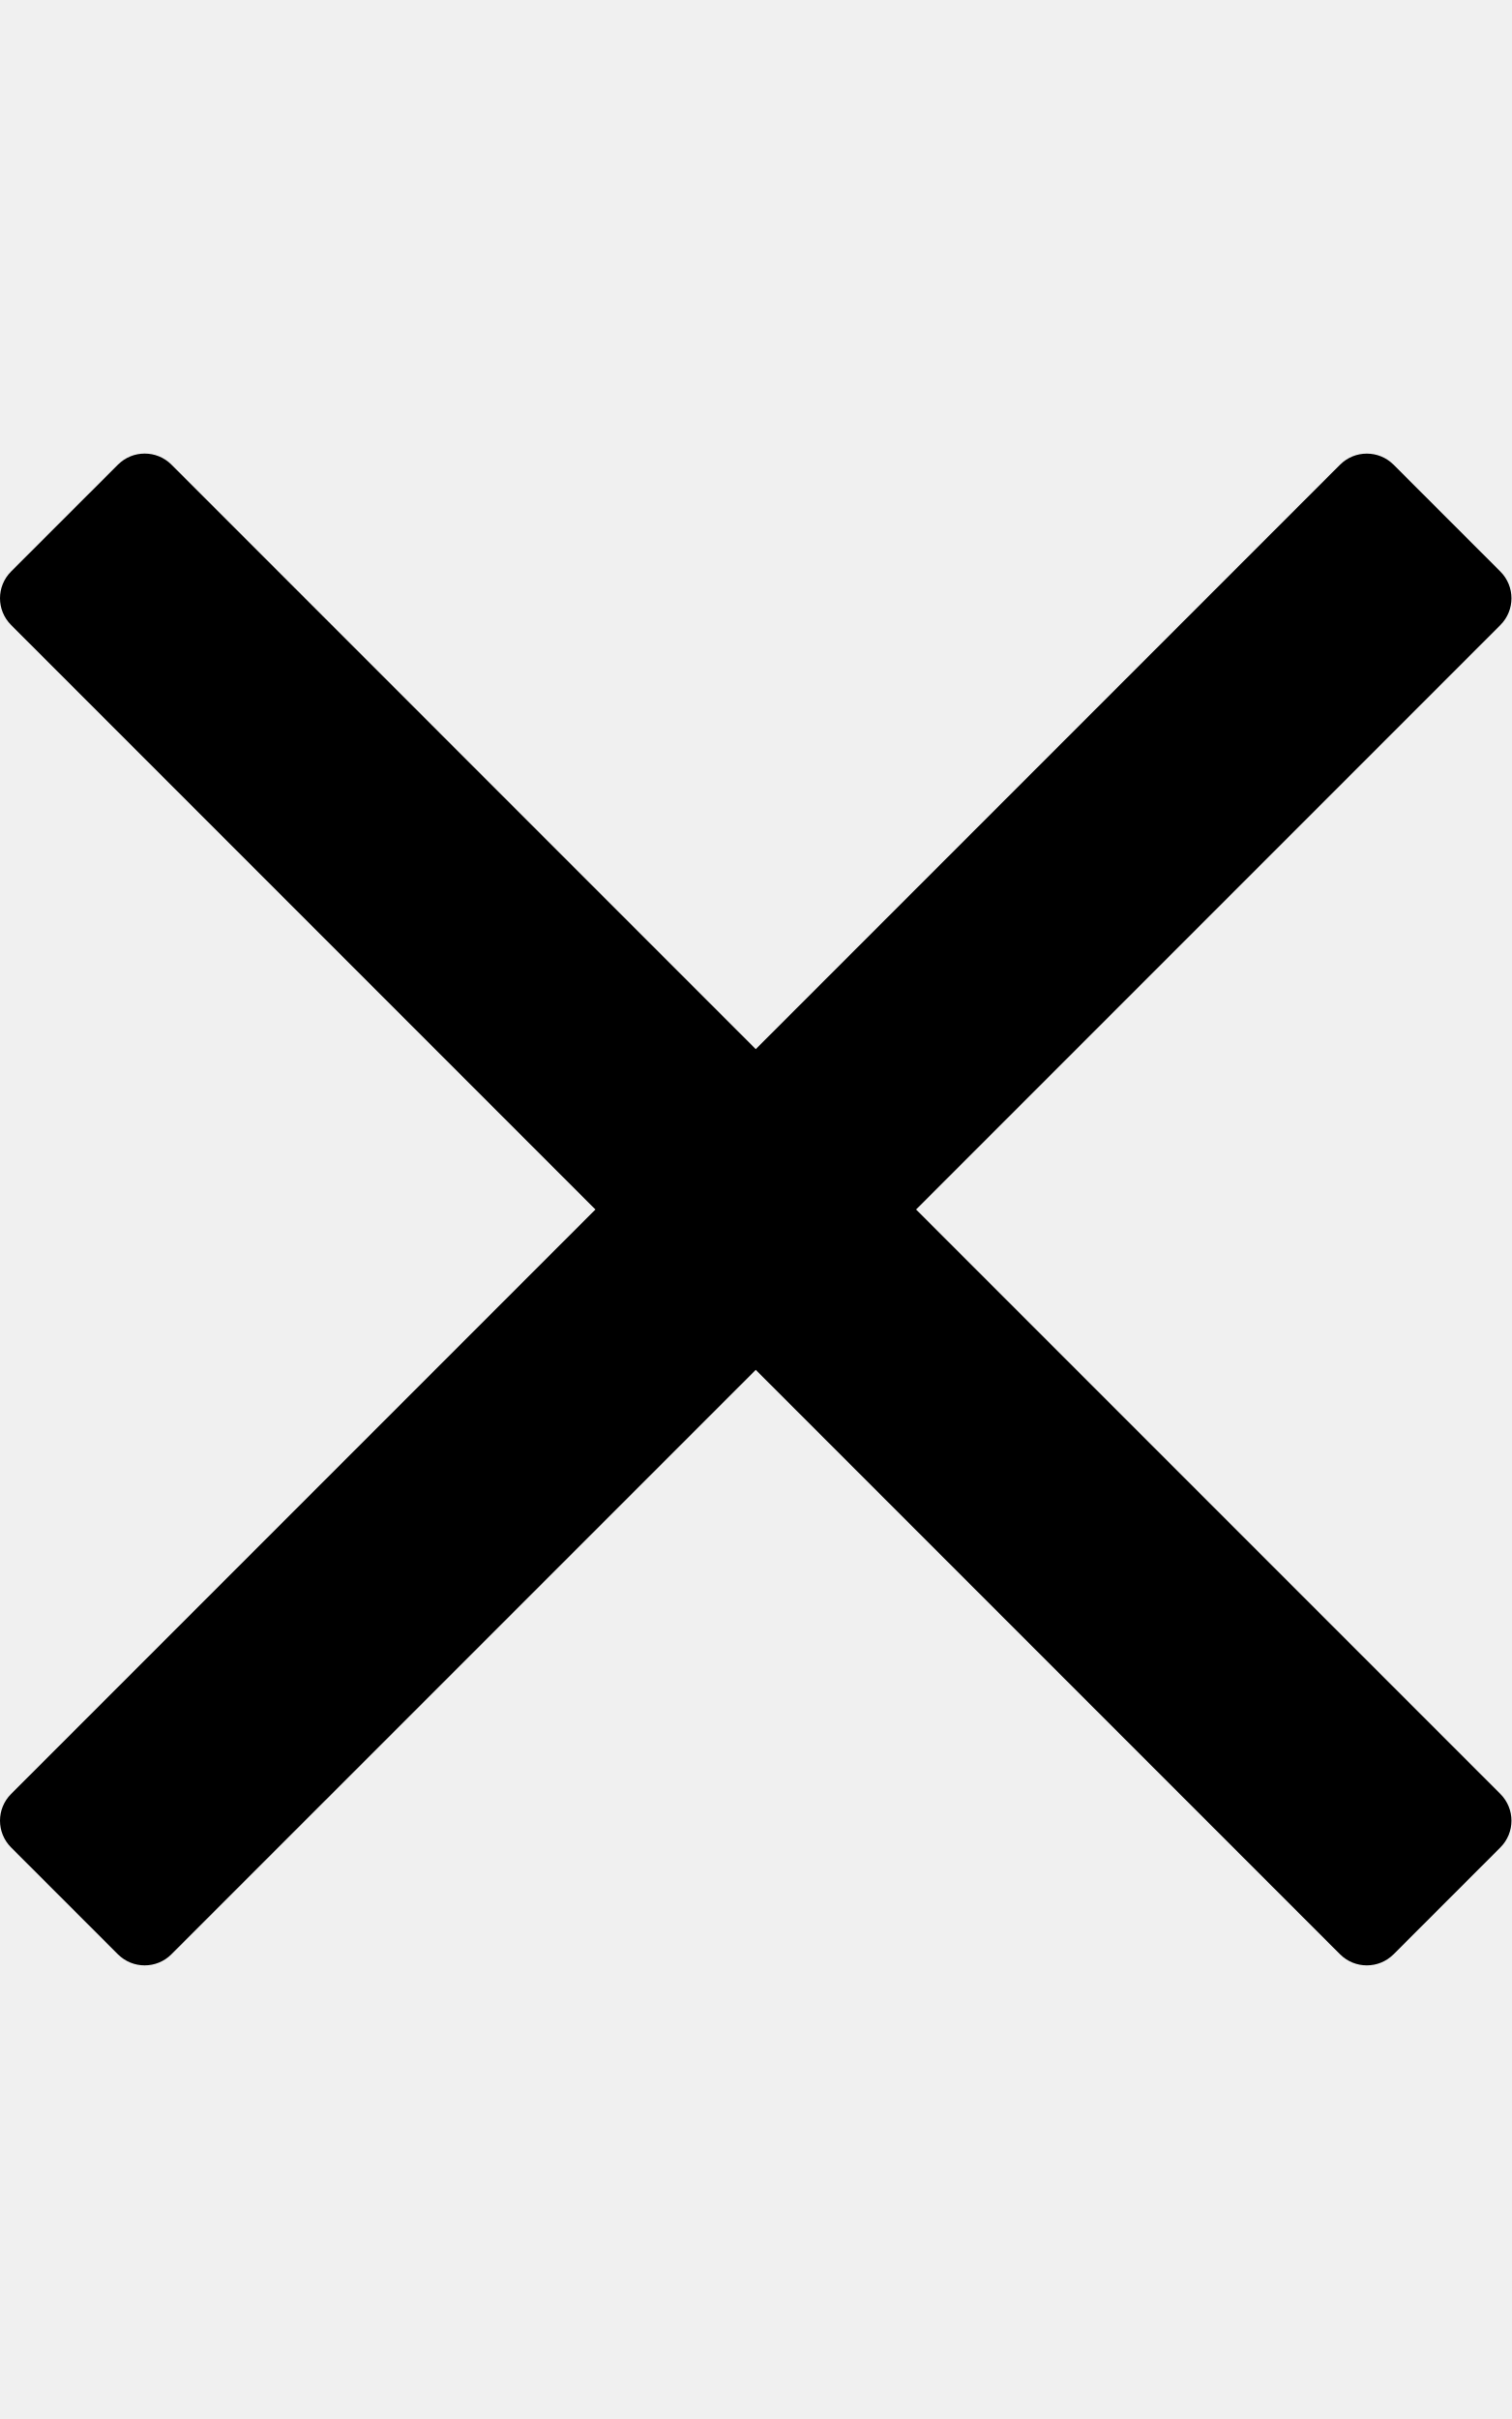
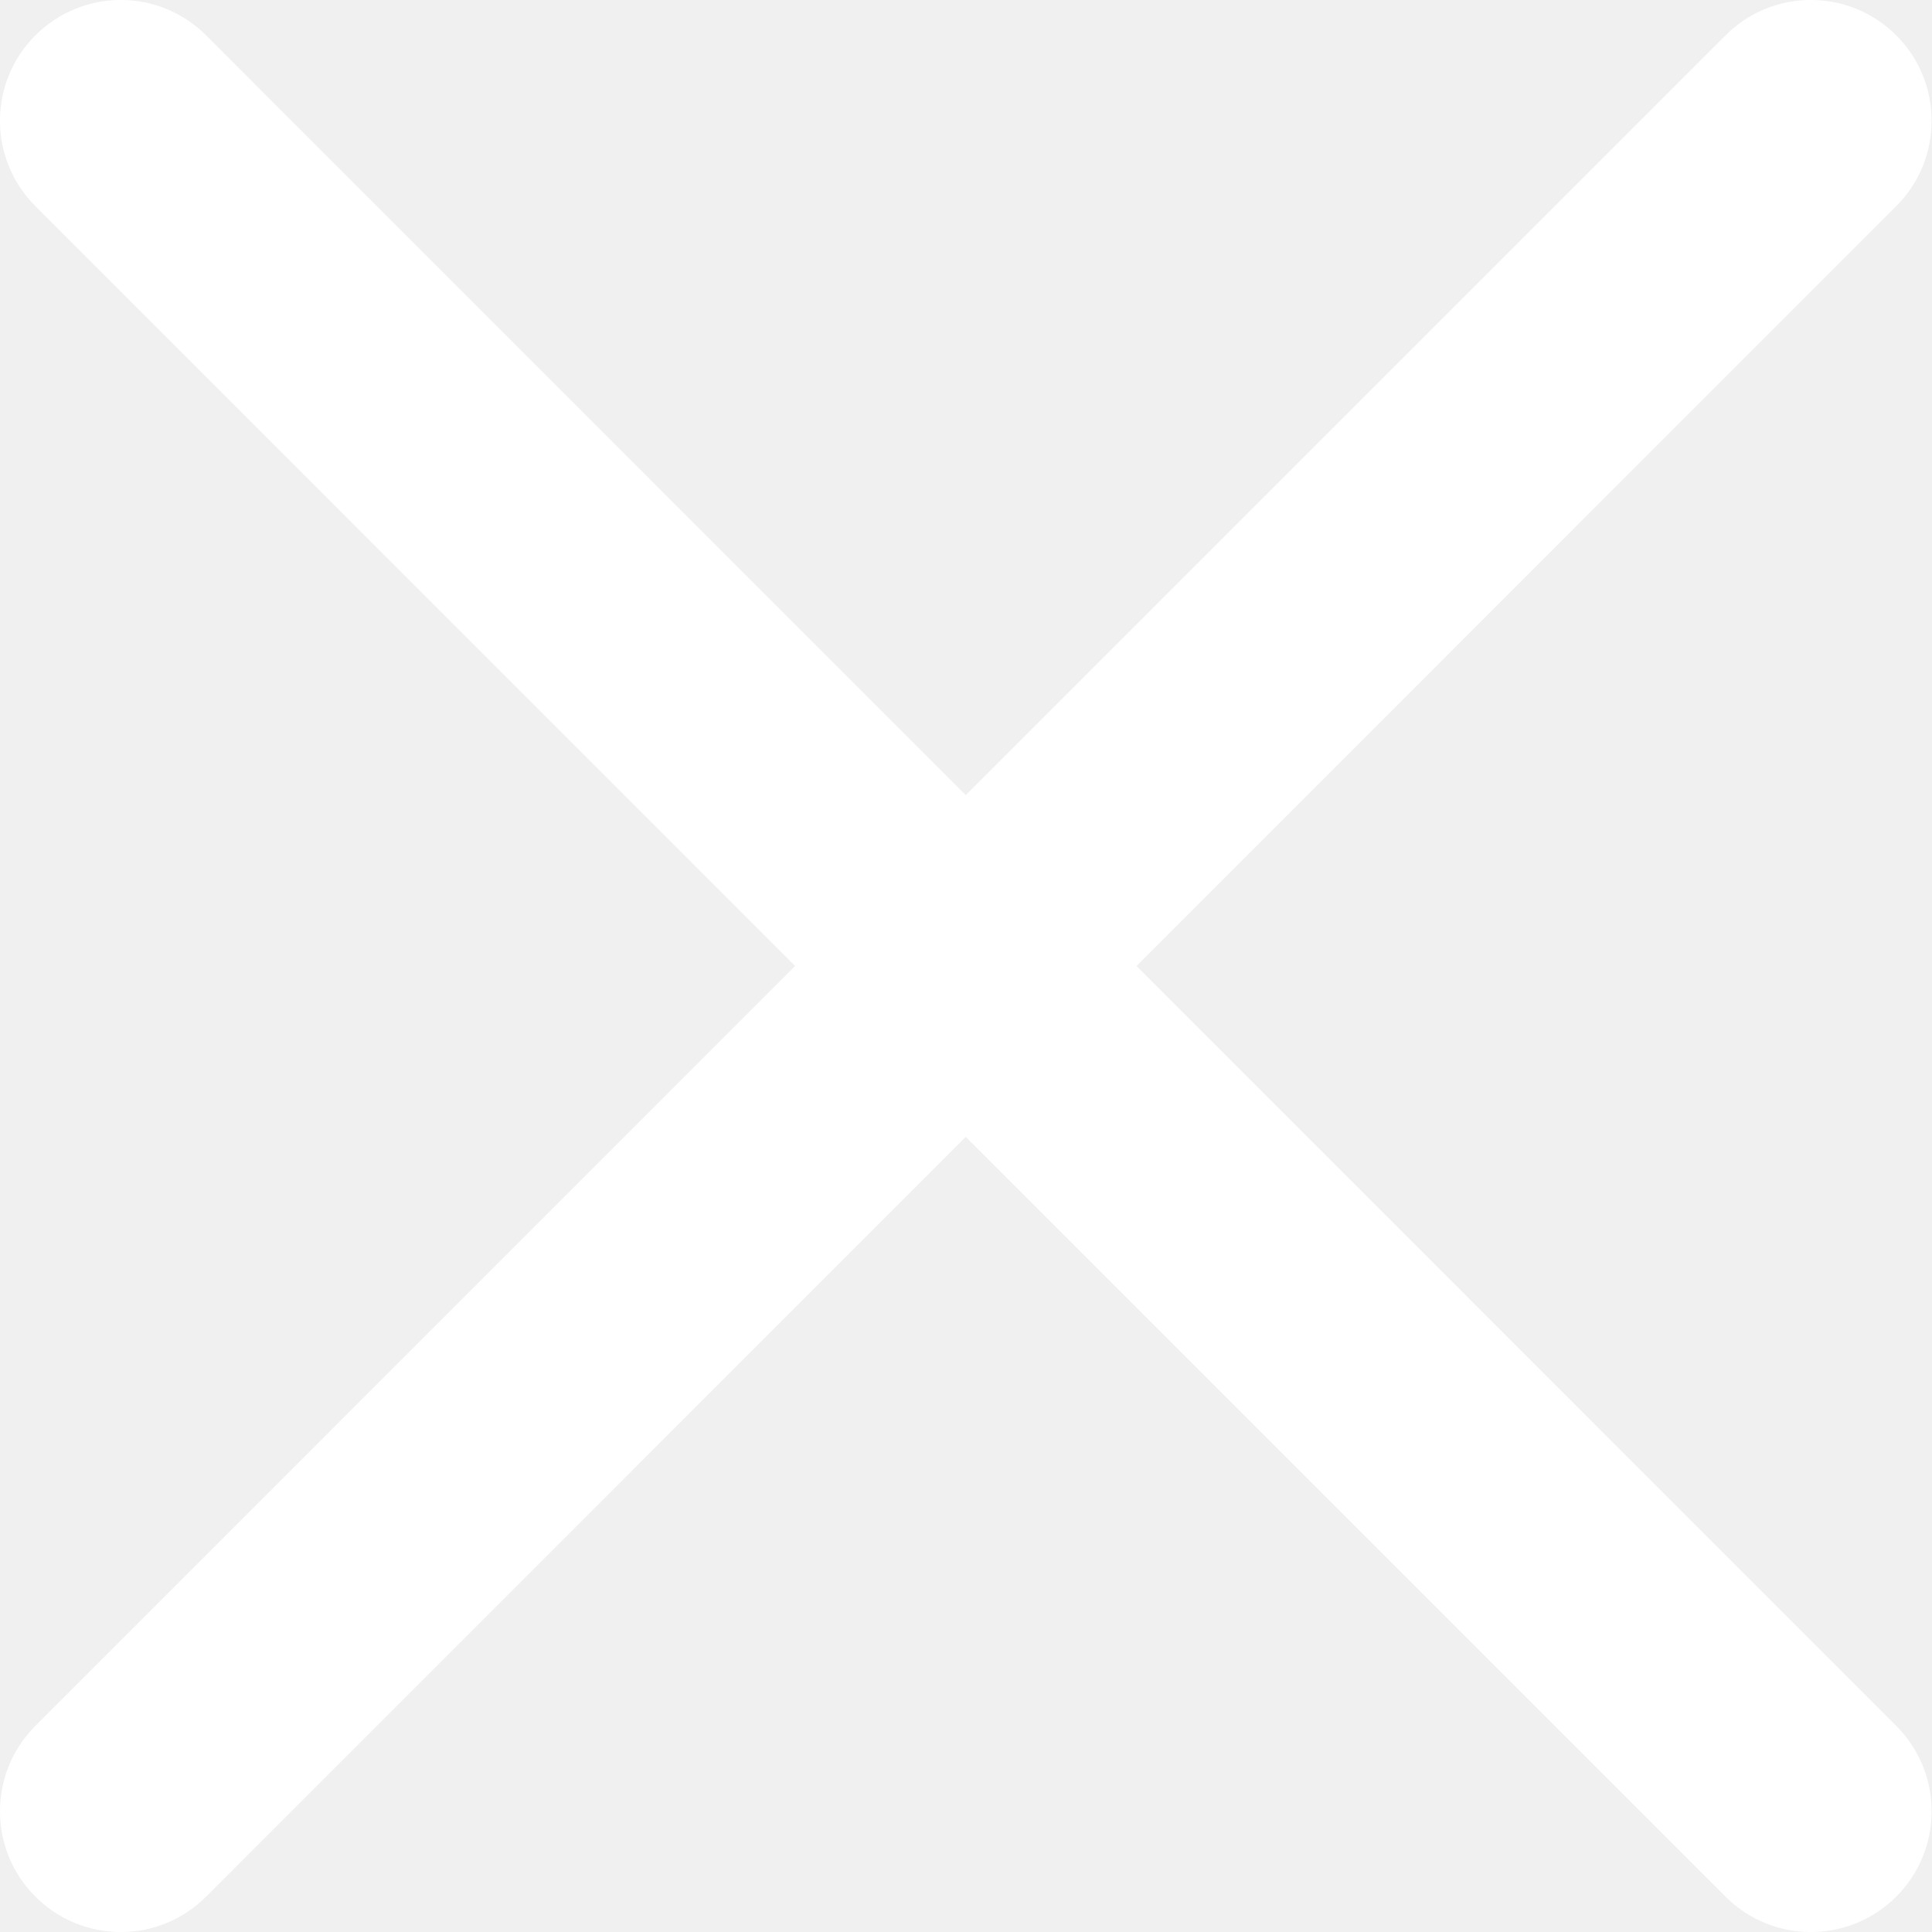
- <svg xmlns="http://www.w3.org/2000/svg" viewBox="0 0 320 512">
-   <path d="M193.94 256L296.5 153.44l21.15-21.15c3.12-3.12 3.12-8.19 0-11.31l-22.63-22.63c-3.12-3.12-8.19-3.12-11.31 0L160 222.06 36.29 98.34c-3.12-3.12-8.19-3.12-11.31 0L2.34 120.97c-3.12 3.12-3.12 8.19 0 11.31L126.06 256 2.34 379.71c-3.12 3.12-3.12 8.19 0 11.31l22.63 22.63c3.12 3.12 8.19 3.12 11.31 0L160 289.94 262.56 392.5l21.15 21.15c3.12 3.12 8.19 3.12 11.31 0l22.63-22.63c3.12-3.12 3.12-8.19 0-11.31L193.94 256z" />
+ <svg xmlns="http://www.w3.org/2000/svg" width="16" height="16" viewBox="0 0 16 16" fill="none">
+   <path d="M6.585 8L0.293 1.707C-0.098 1.316 -0.098 0.683 0.293 0.293C0.684 -0.098 1.317 -0.098 1.707 0.293L7.998 6.585L14.29 0.293C14.68 -0.098 15.313 -0.098 15.704 0.293C16.094 0.683 16.095 1.316 15.704 1.707L9.412 8L15.704 14.293C16.095 14.684 16.094 15.317 15.704 15.707C15.313 16.098 14.68 16.098 14.29 15.707L7.998 9.415L1.707 15.707C1.317 16.098 0.684 16.098 0.293 15.707C-0.098 15.317 -0.098 14.684 0.293 14.293L6.585 8Z" fill="#ffffff" />
</svg>
